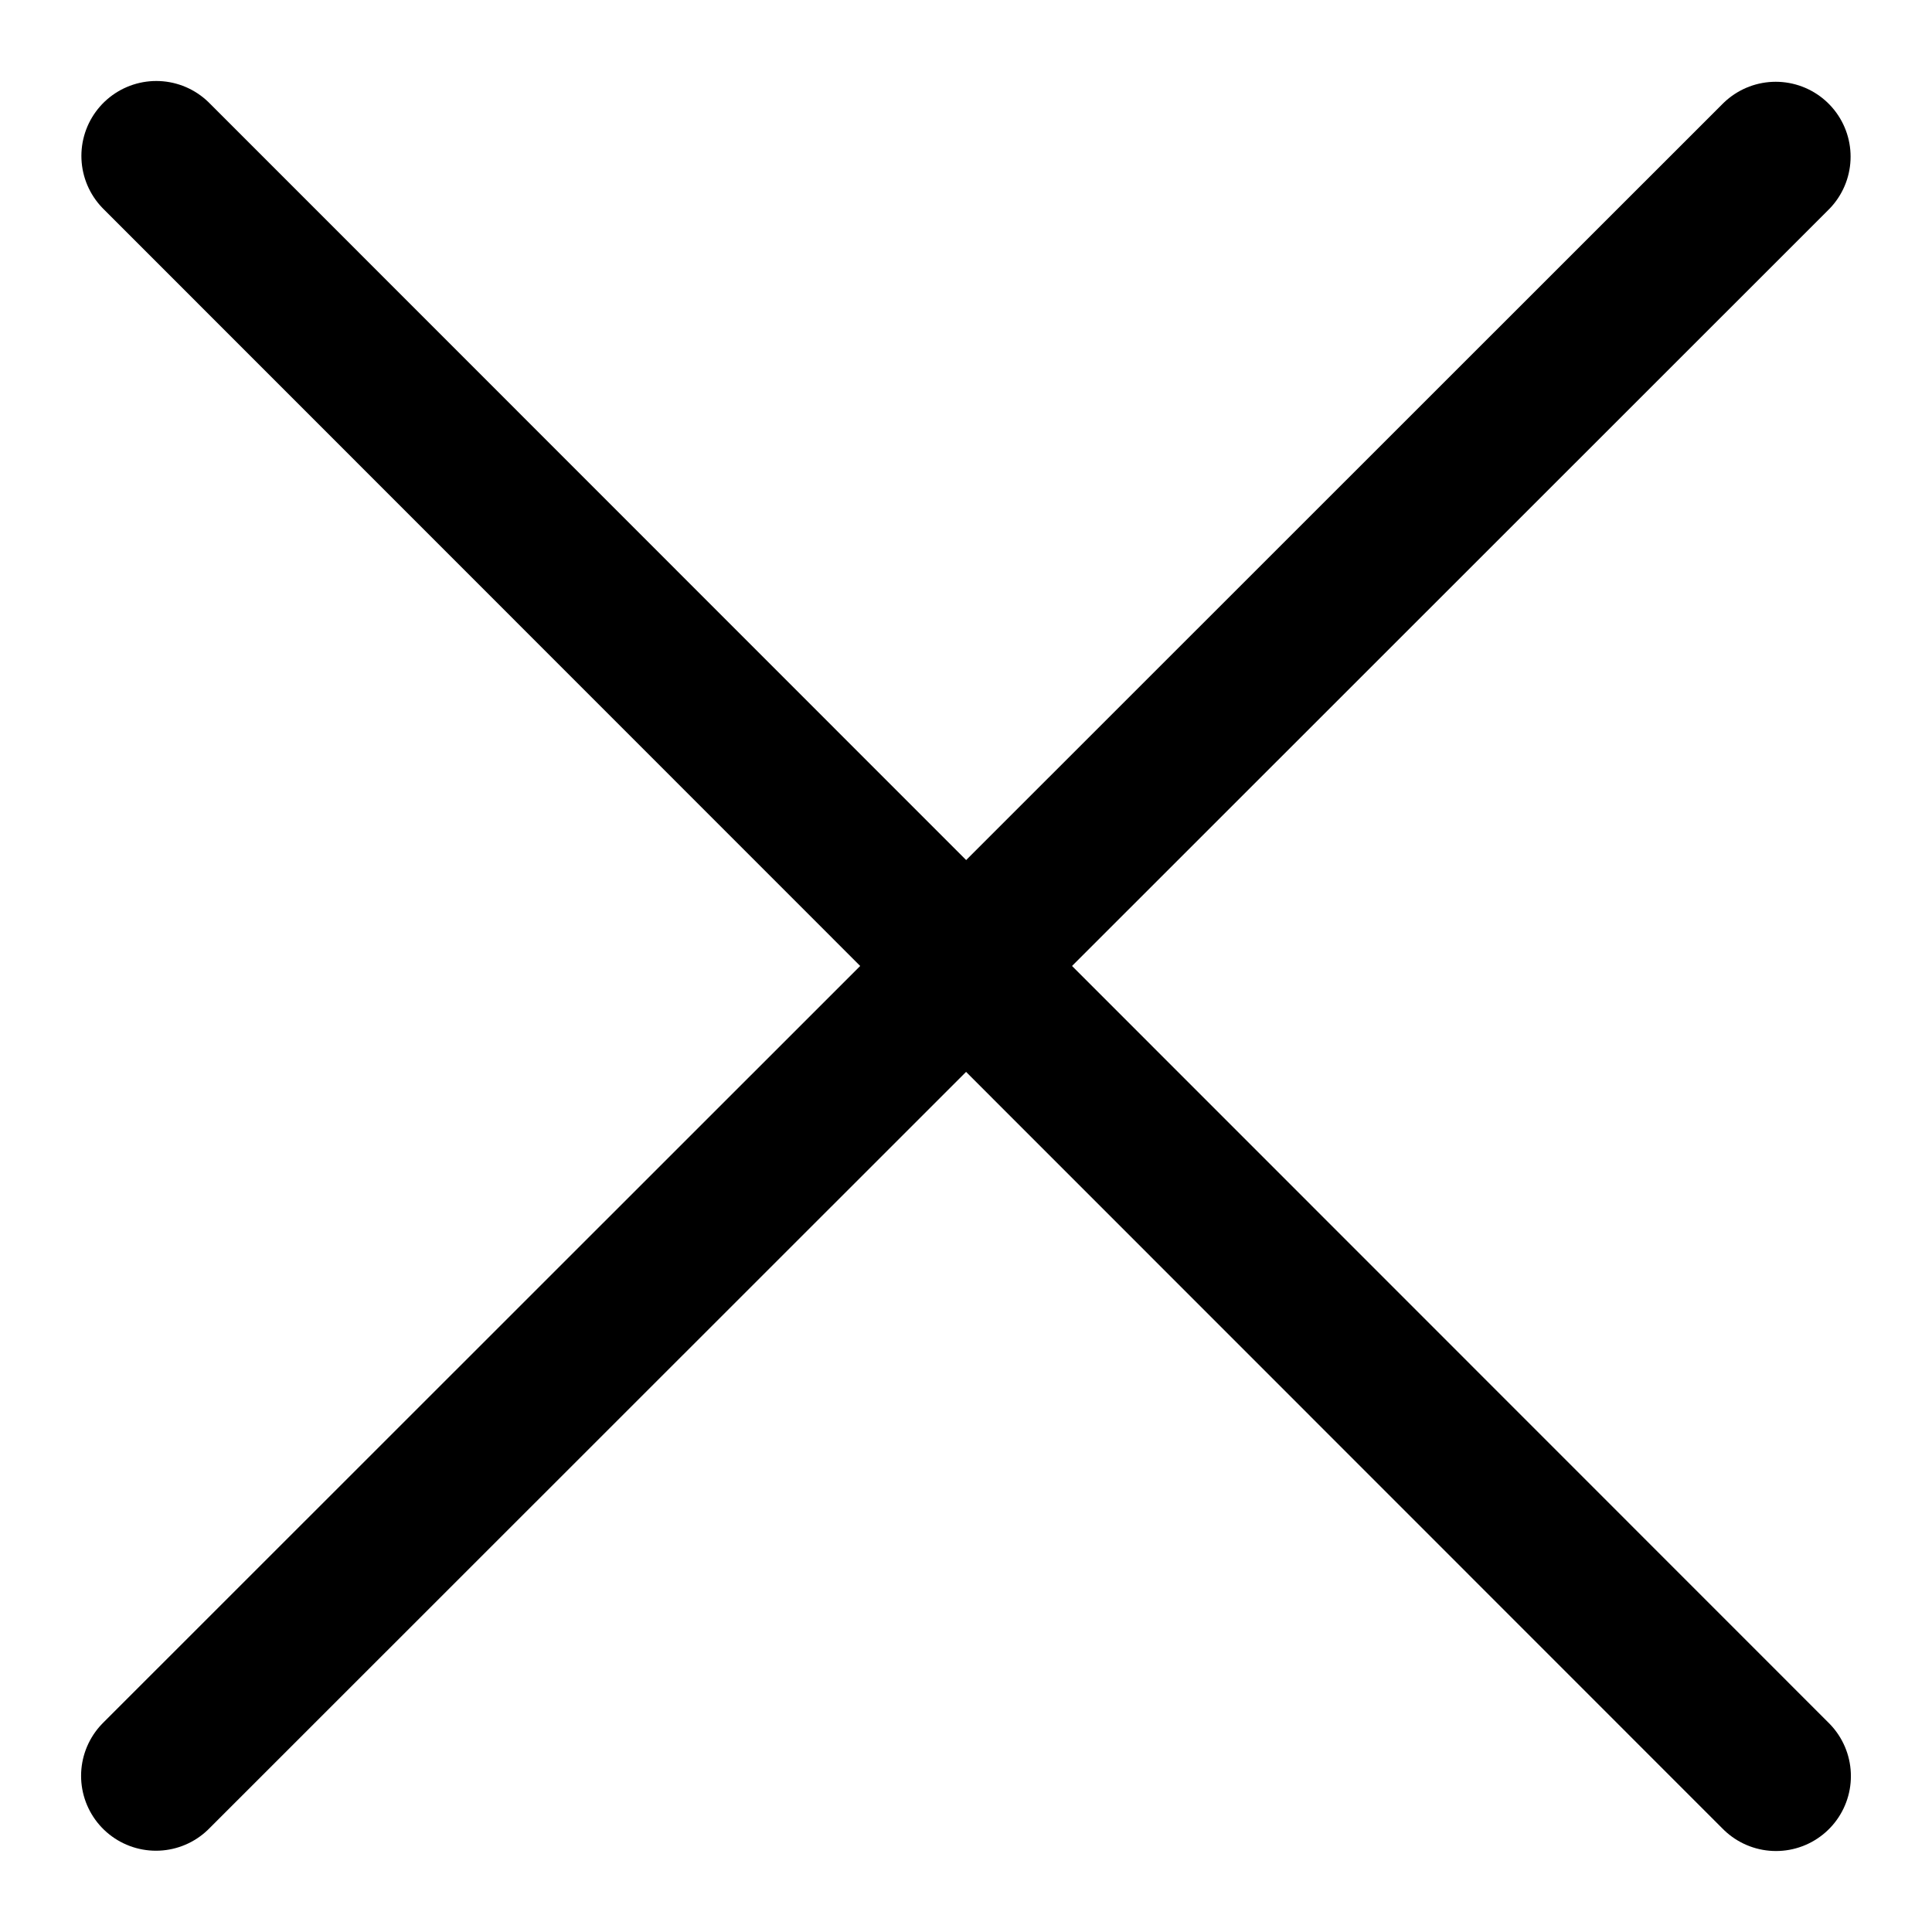
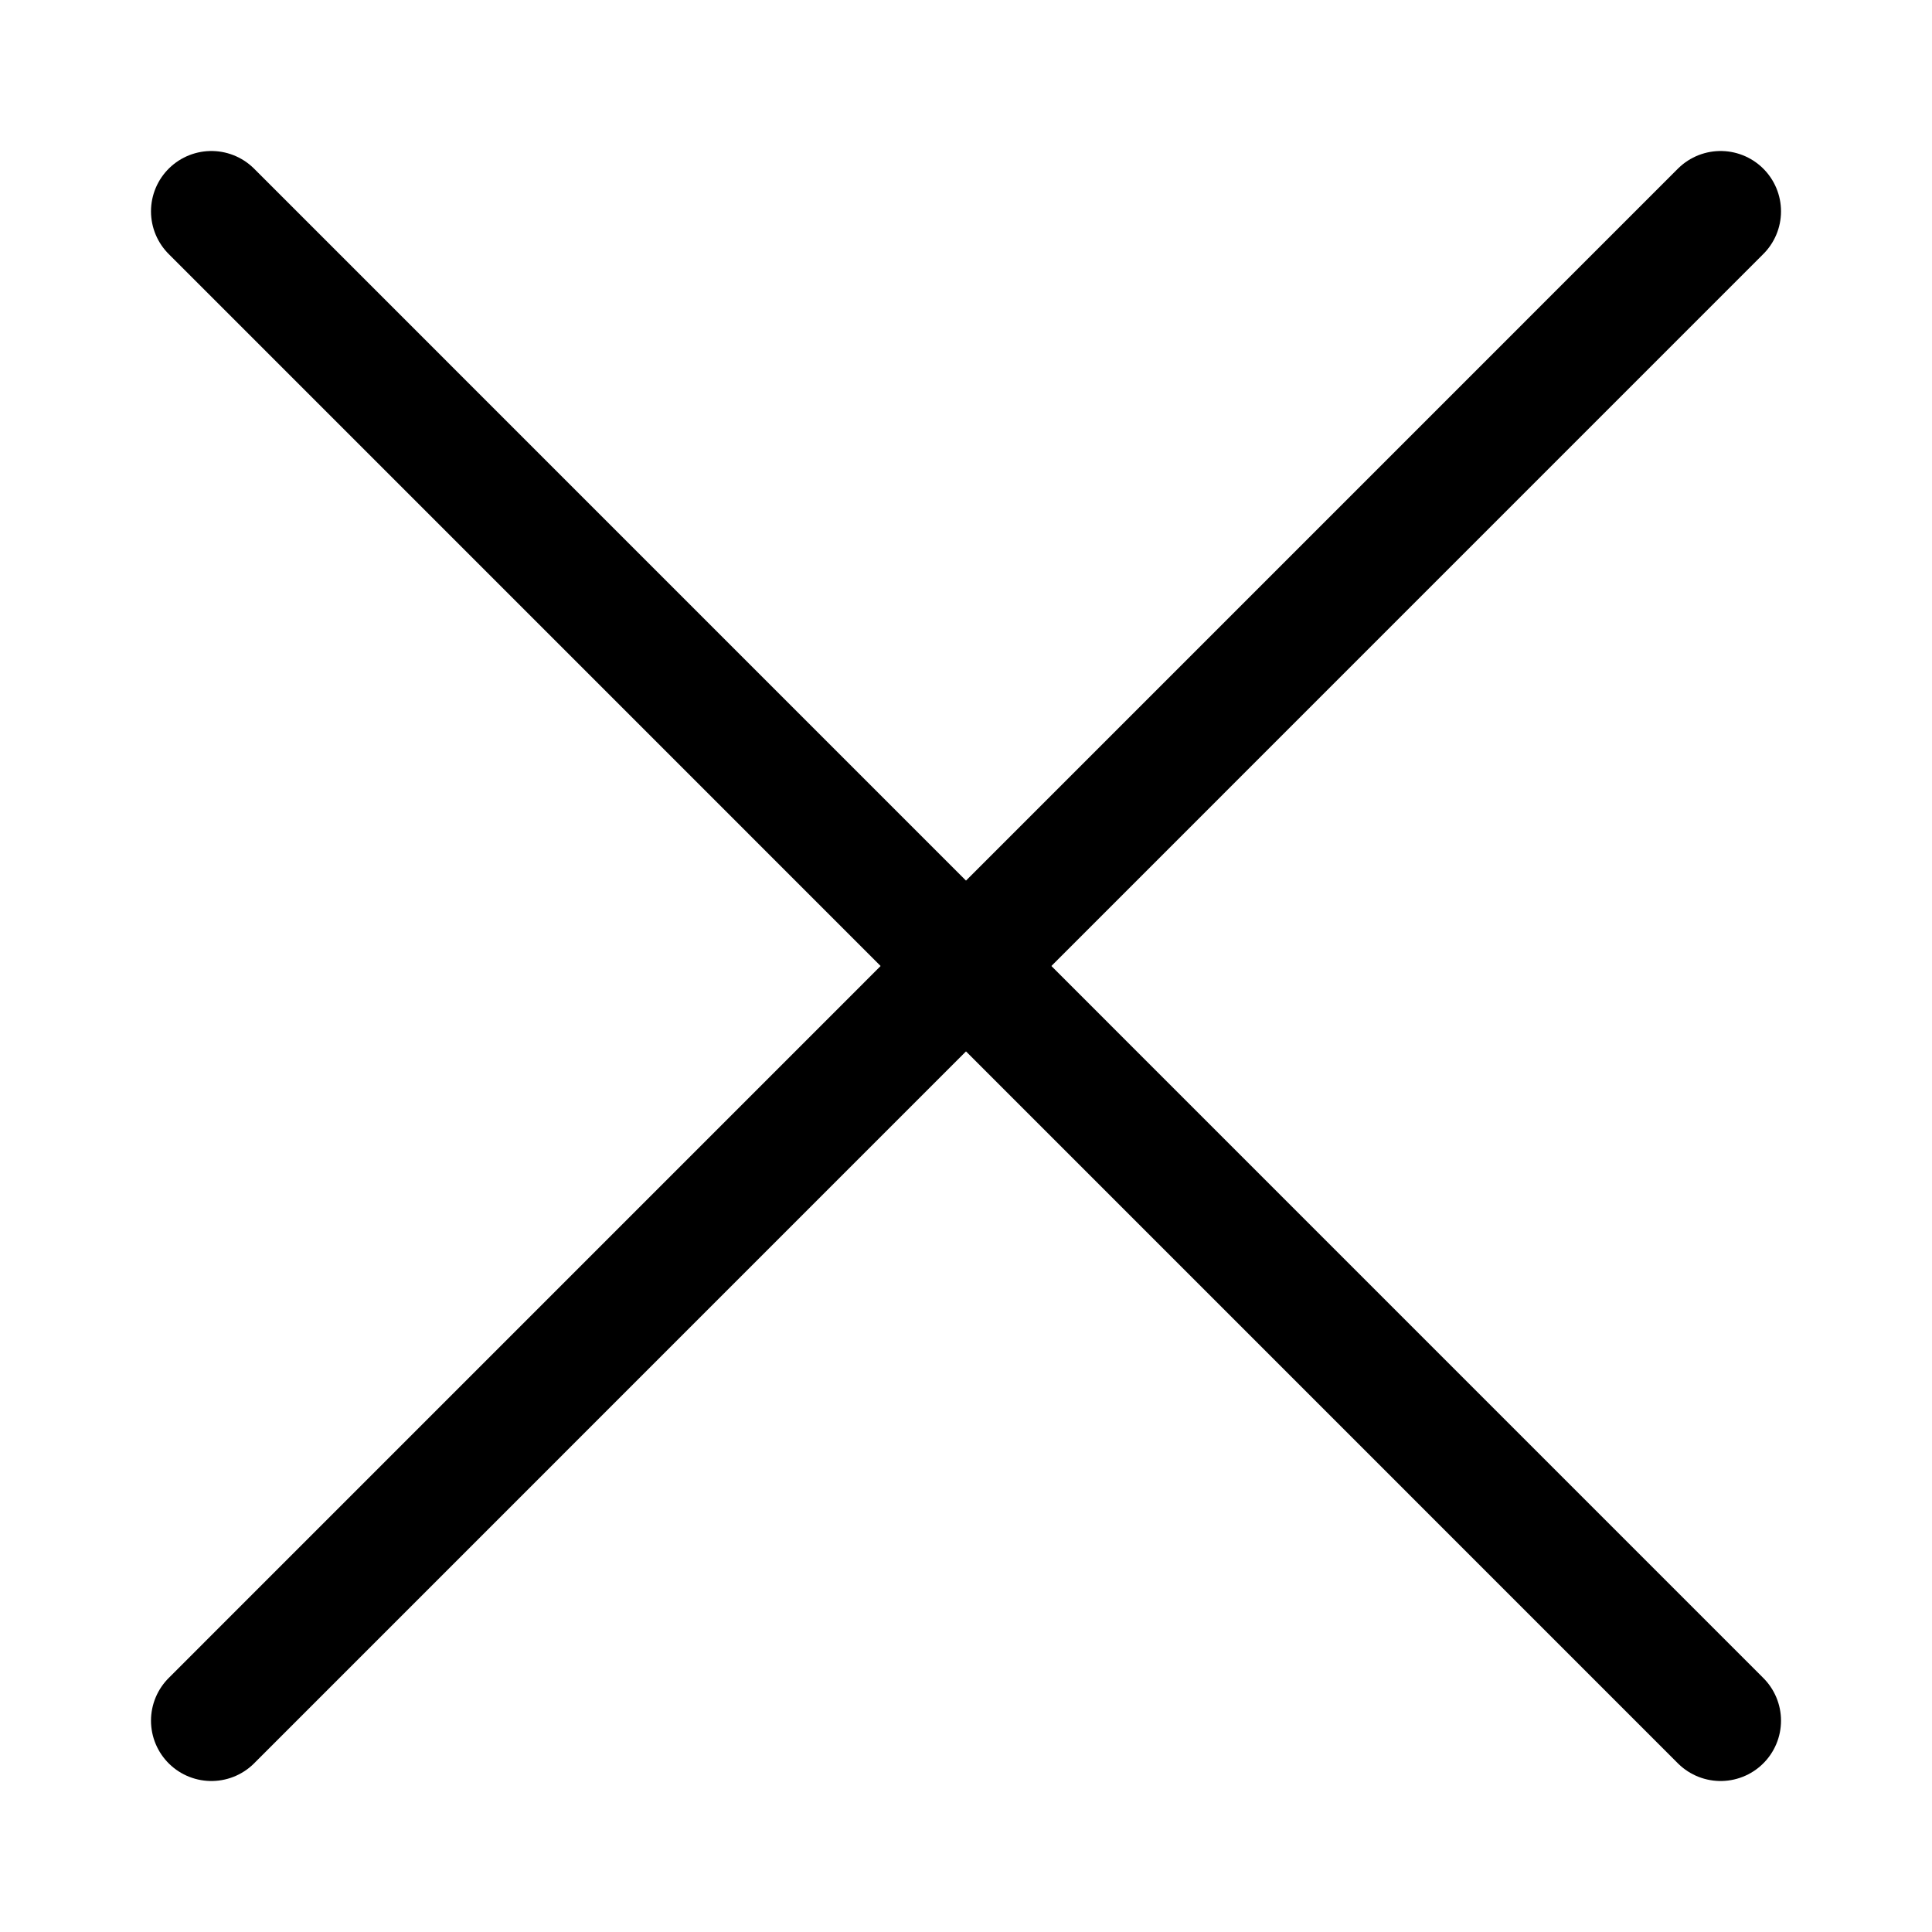
- <svg xmlns="http://www.w3.org/2000/svg" id="svg3942" height="48" width="48" version="1.1">
+ <svg xmlns="http://www.w3.org/2000/svg" id="svg3942" height="64" width="64" version="1.1">
  <defs id="defs3944" />
-   <g transform="translate(1.649034,-1.645853)" id="g881">
-     <path style="fill:none;fill-rule:evenodd;stroke:#000000;stroke-width:3.721;stroke-linecap:round;stroke-linejoin:miter;stroke-miterlimit:4;stroke-dasharray:none;stroke-opacity:1" d="M 2.226,45.766 42.468,5.538" id="path70" />
-     <path id="path72" d="M 2.234,5.519 42.475,45.773" style="fill:none;fill-rule:evenodd;stroke:#000000;stroke-width:3.722;stroke-linecap:round;stroke-linejoin:miter;stroke-miterlimit:4;stroke-dasharray:none;stroke-opacity:1" />
+   <g transform="matrix(1.22873,0,0,1.227405,4.536693,0.5240173)" id="g881">
+     <path style="fill:none;fill-rule:evenodd;stroke:#000000;stroke-width:3.257;stroke-linecap:round;stroke-linejoin:miter;stroke-miterlimit:4;stroke-dasharray:none;stroke-opacity:1" d="M 2.007,46.012 42.695,5.277" id="path70" />
+     <path id="path72" d="M 2.007,5.277 42.695,46.012" style="fill:none;fill-rule:evenodd;stroke:#000000;stroke-width:3.257;stroke-linecap:round;stroke-linejoin:miter;stroke-miterlimit:4;stroke-dasharray:none;stroke-opacity:1" />
  </g>
</svg>
